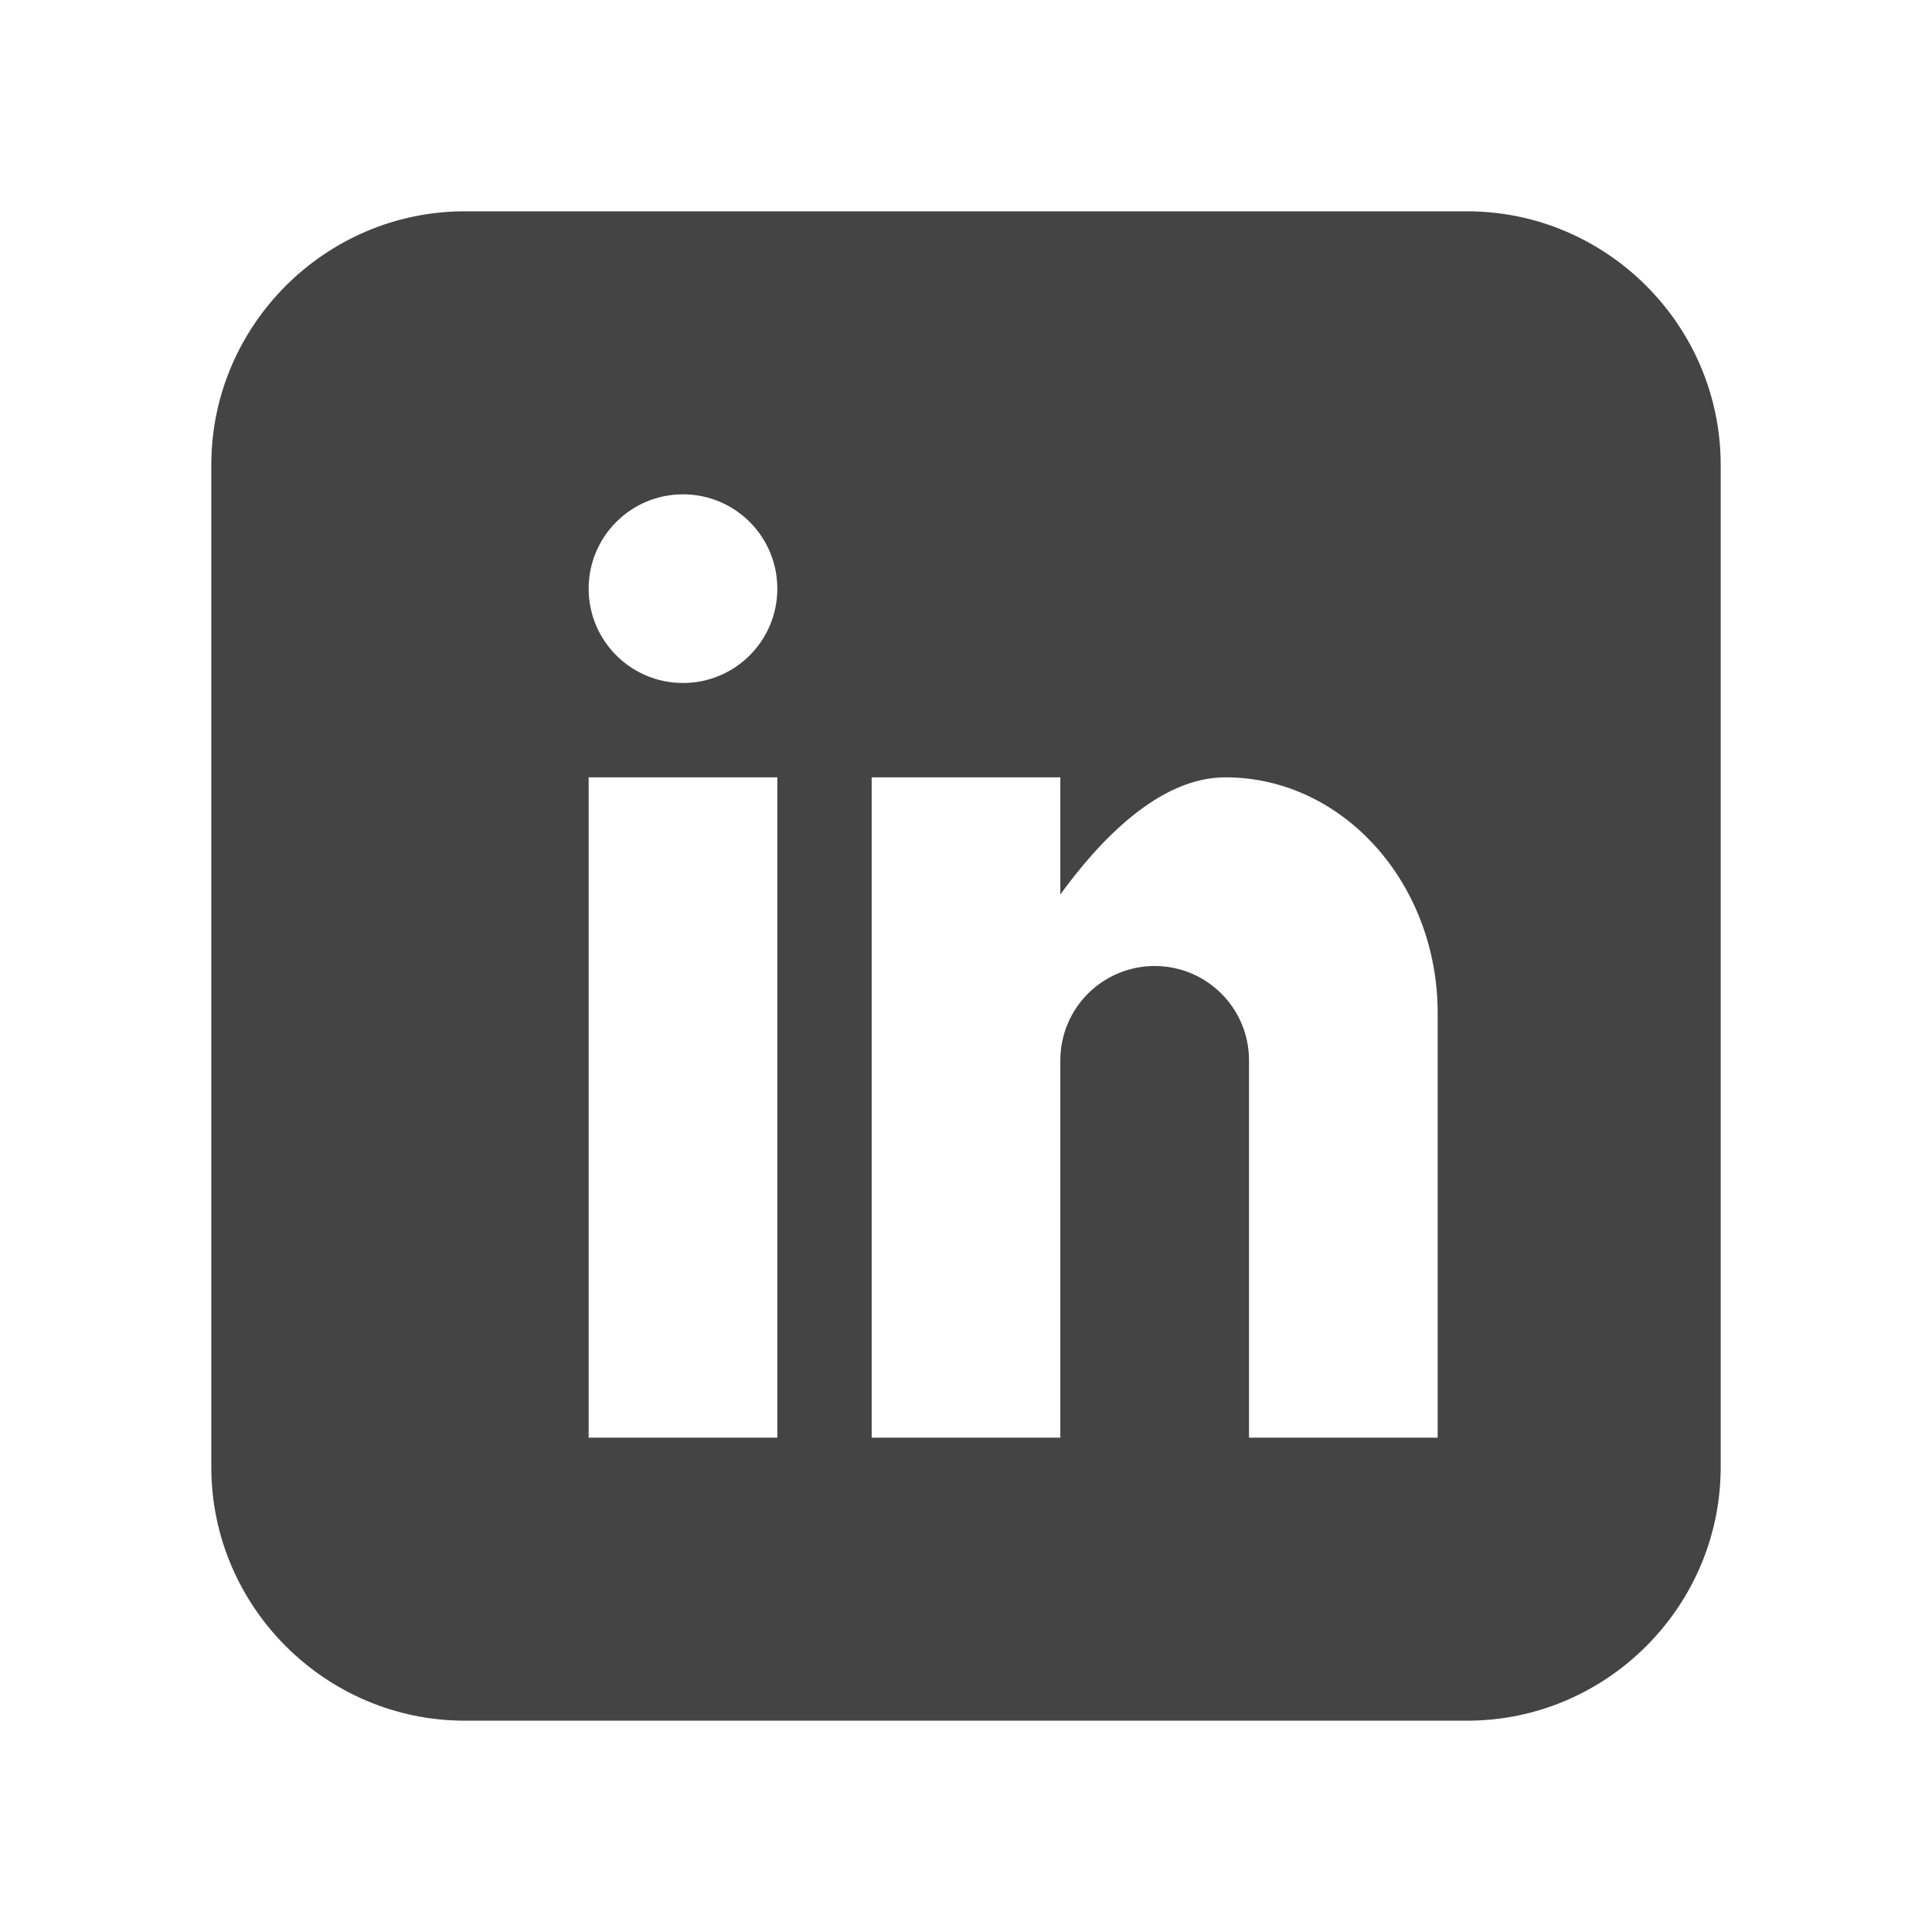
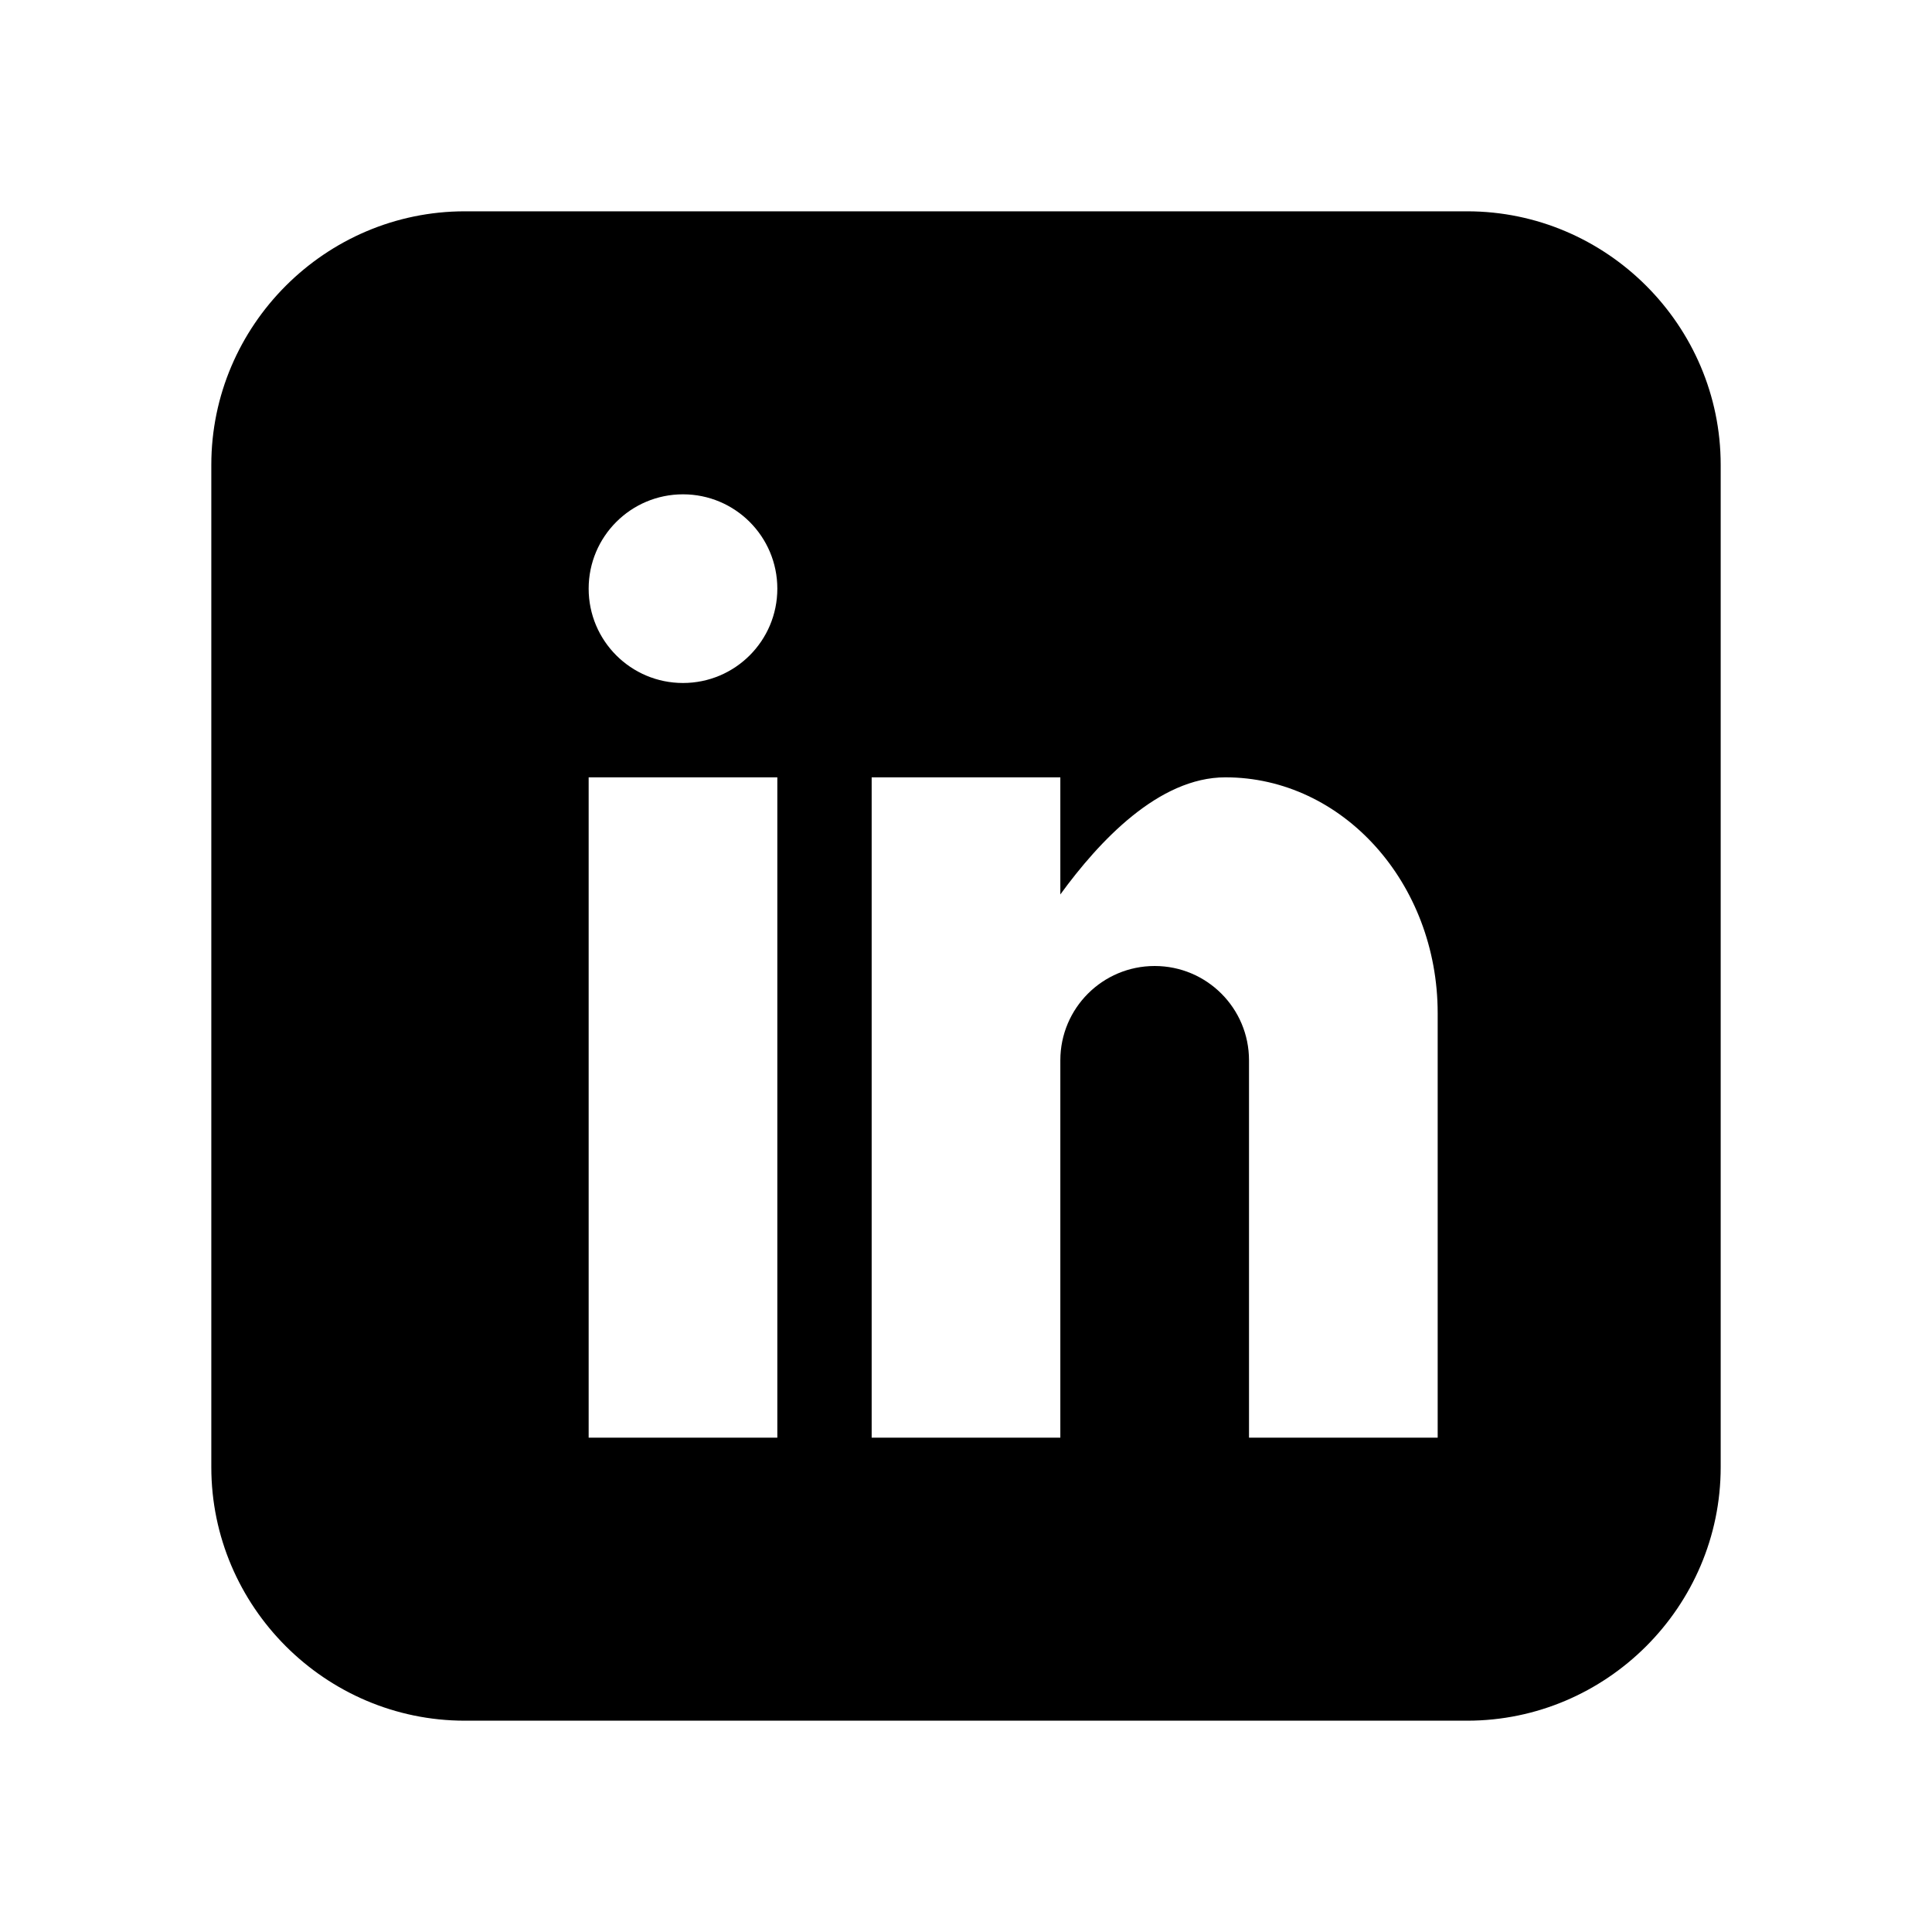
<svg xmlns="http://www.w3.org/2000/svg" width="512px" height="512px" viewBox="0 0 512 512" version="1.1">
  <defs />
  <g id="Page-1" stroke="none" stroke-width="1" fill="none" fill-rule="evenodd">
-     <g id="uE003-linkedin" fill="#444444">
+     <g id="uE003-linkedin" fill="#000000">
      <path d="M388.812,56 L123.188,56 C86.237,56 56,86.237 56,123.188 L56,388.812 C56,425.762 86.237,456 123.188,456 L388.812,456 C425.762,456 456,425.762 456,388.812 L456,123.188 C456,86.237 425.762,56 388.812,56 L388.812,56 Z M206,381 L156,381 L156,206 L206,206 L206,381 L206,381 Z M181,181 C167.188,181 156,169.812 156,156 C156,142.188 167.188,131 181,131 C194.812,131 206,142.188 206,156 C206,169.812 194.812,181 181,181 L181,181 Z M381,381 L331,381 L331,281 C331,267.188 319.812,256 306,256 C292.188,256 281,267.188 281,281 L281,381 L231,381 L231,206 L281,206 L281,237.037 C291.312,222.875 307.075,206 324.75,206 C355.812,206 381,233.988 381,268.5 L381,381 L381,381 Z" id="Shape" />
    </g>
  </g>
</svg>
